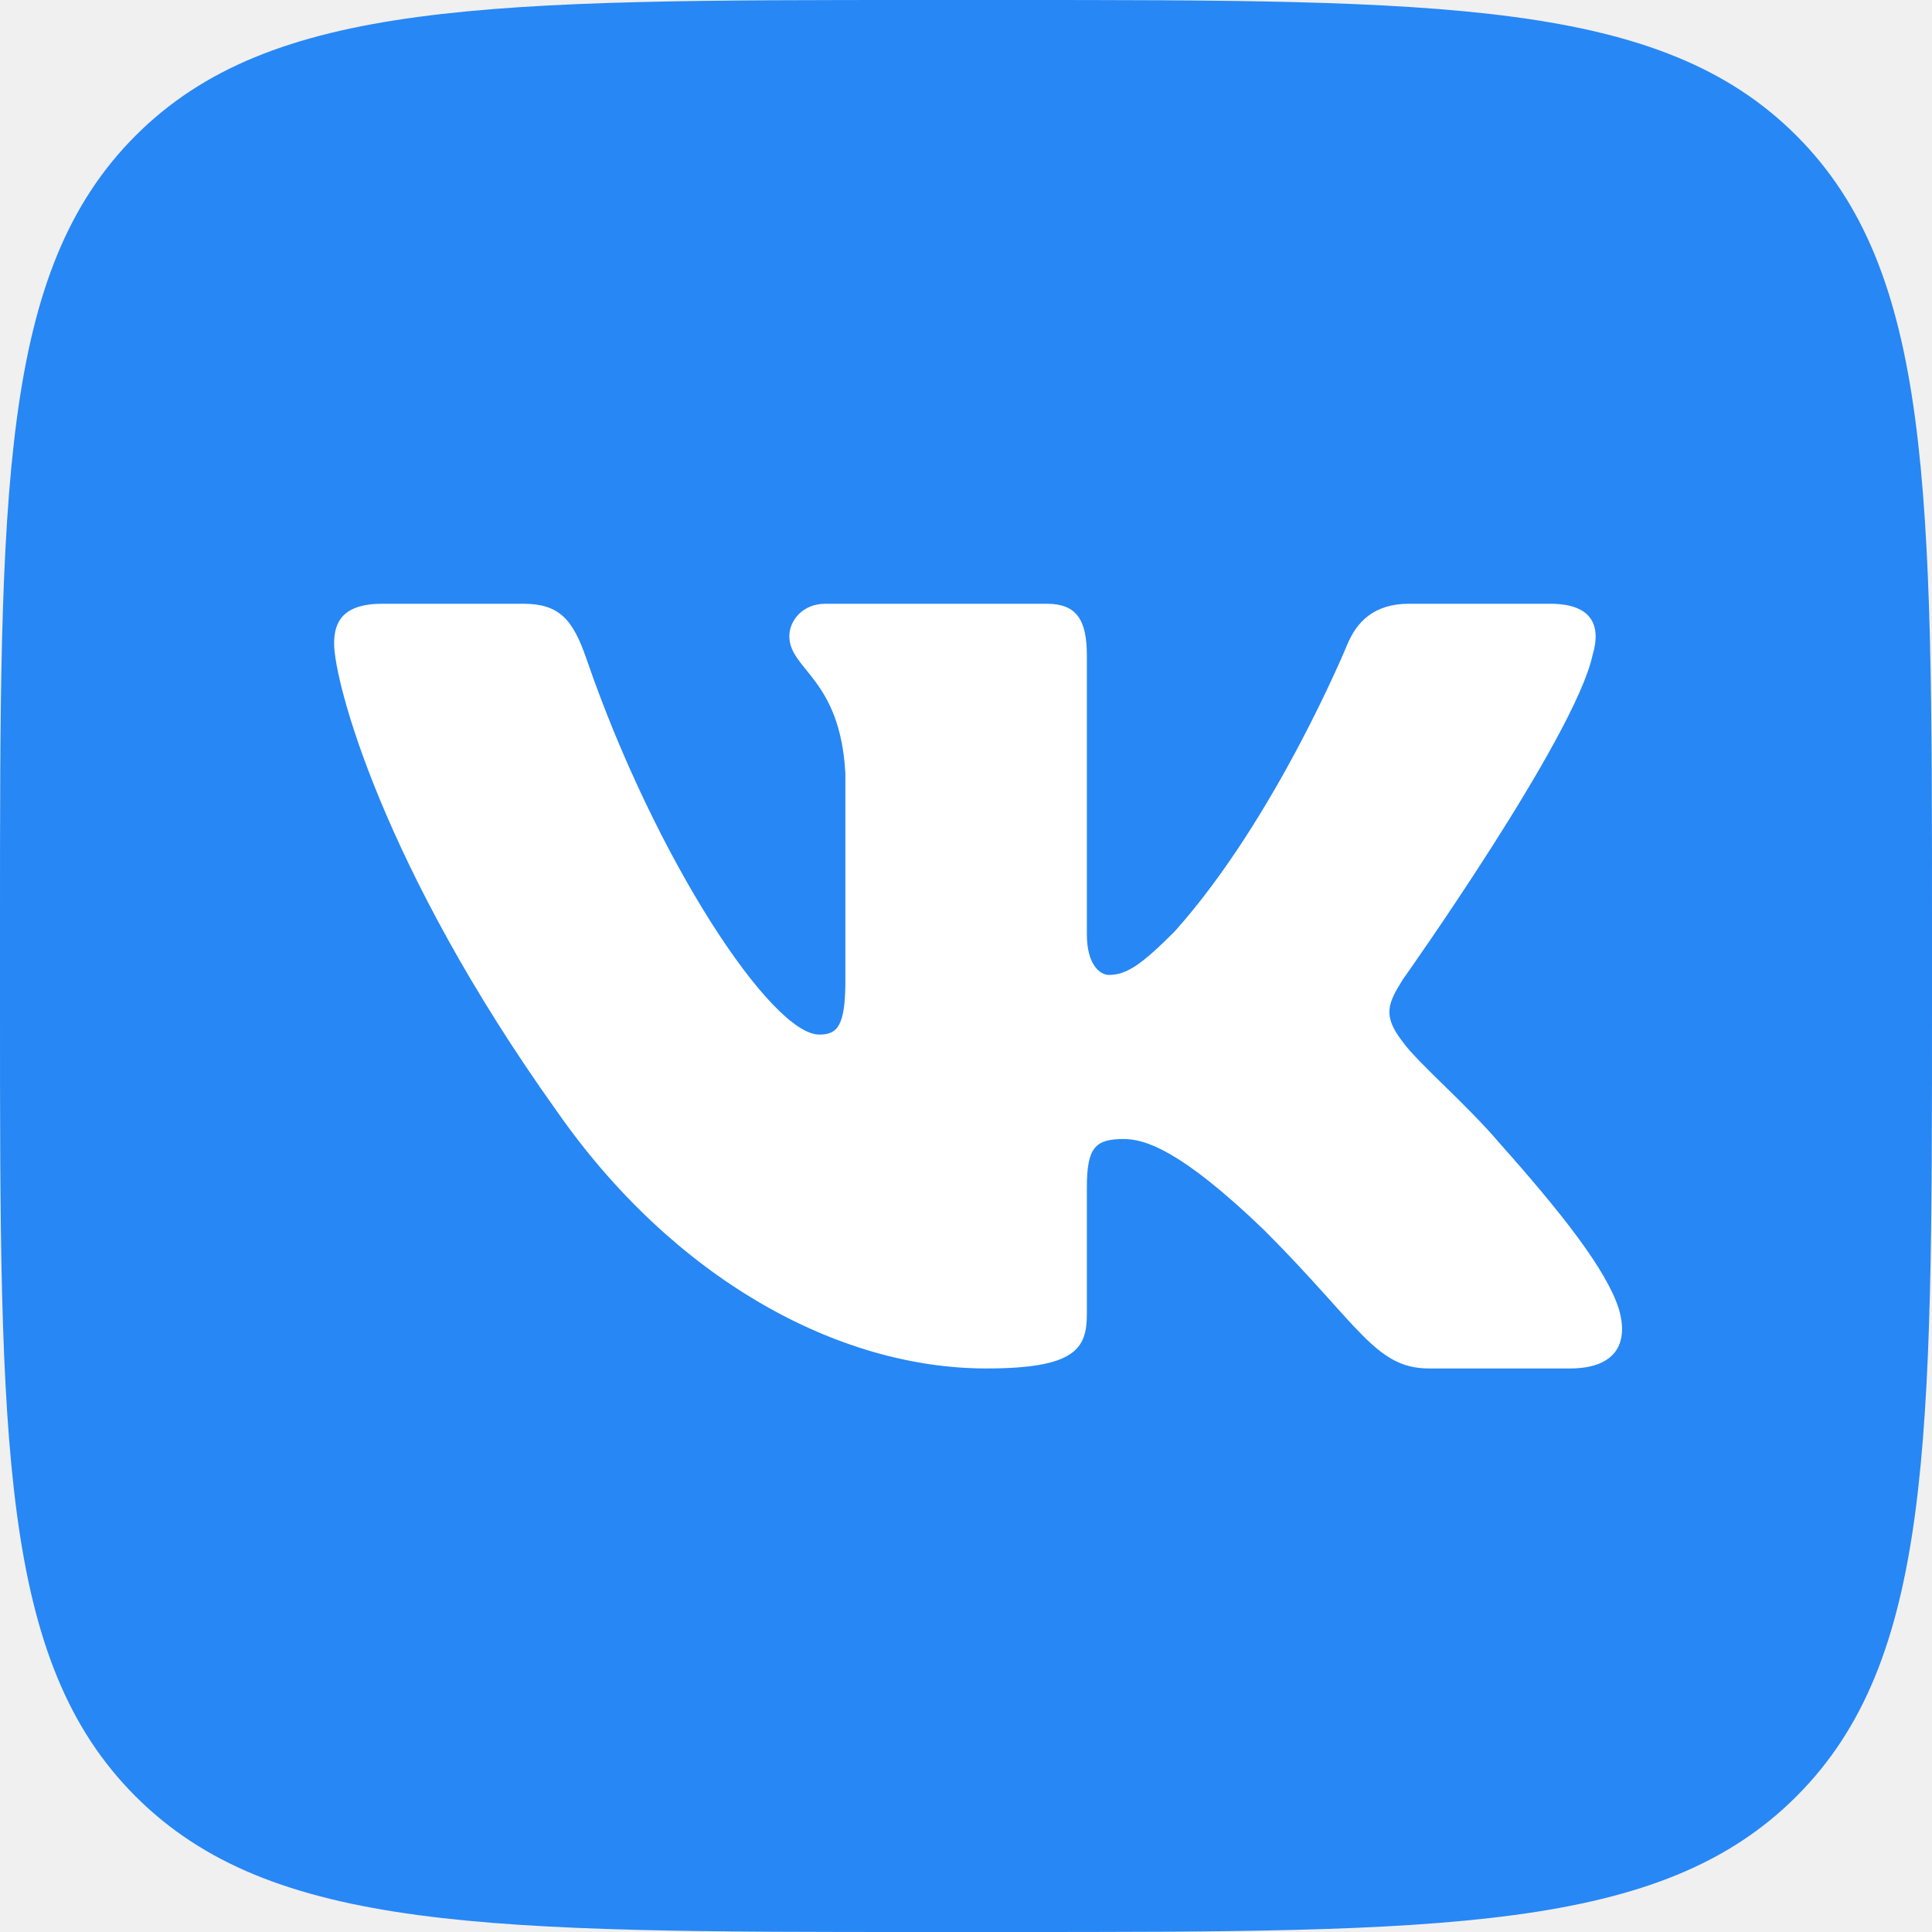
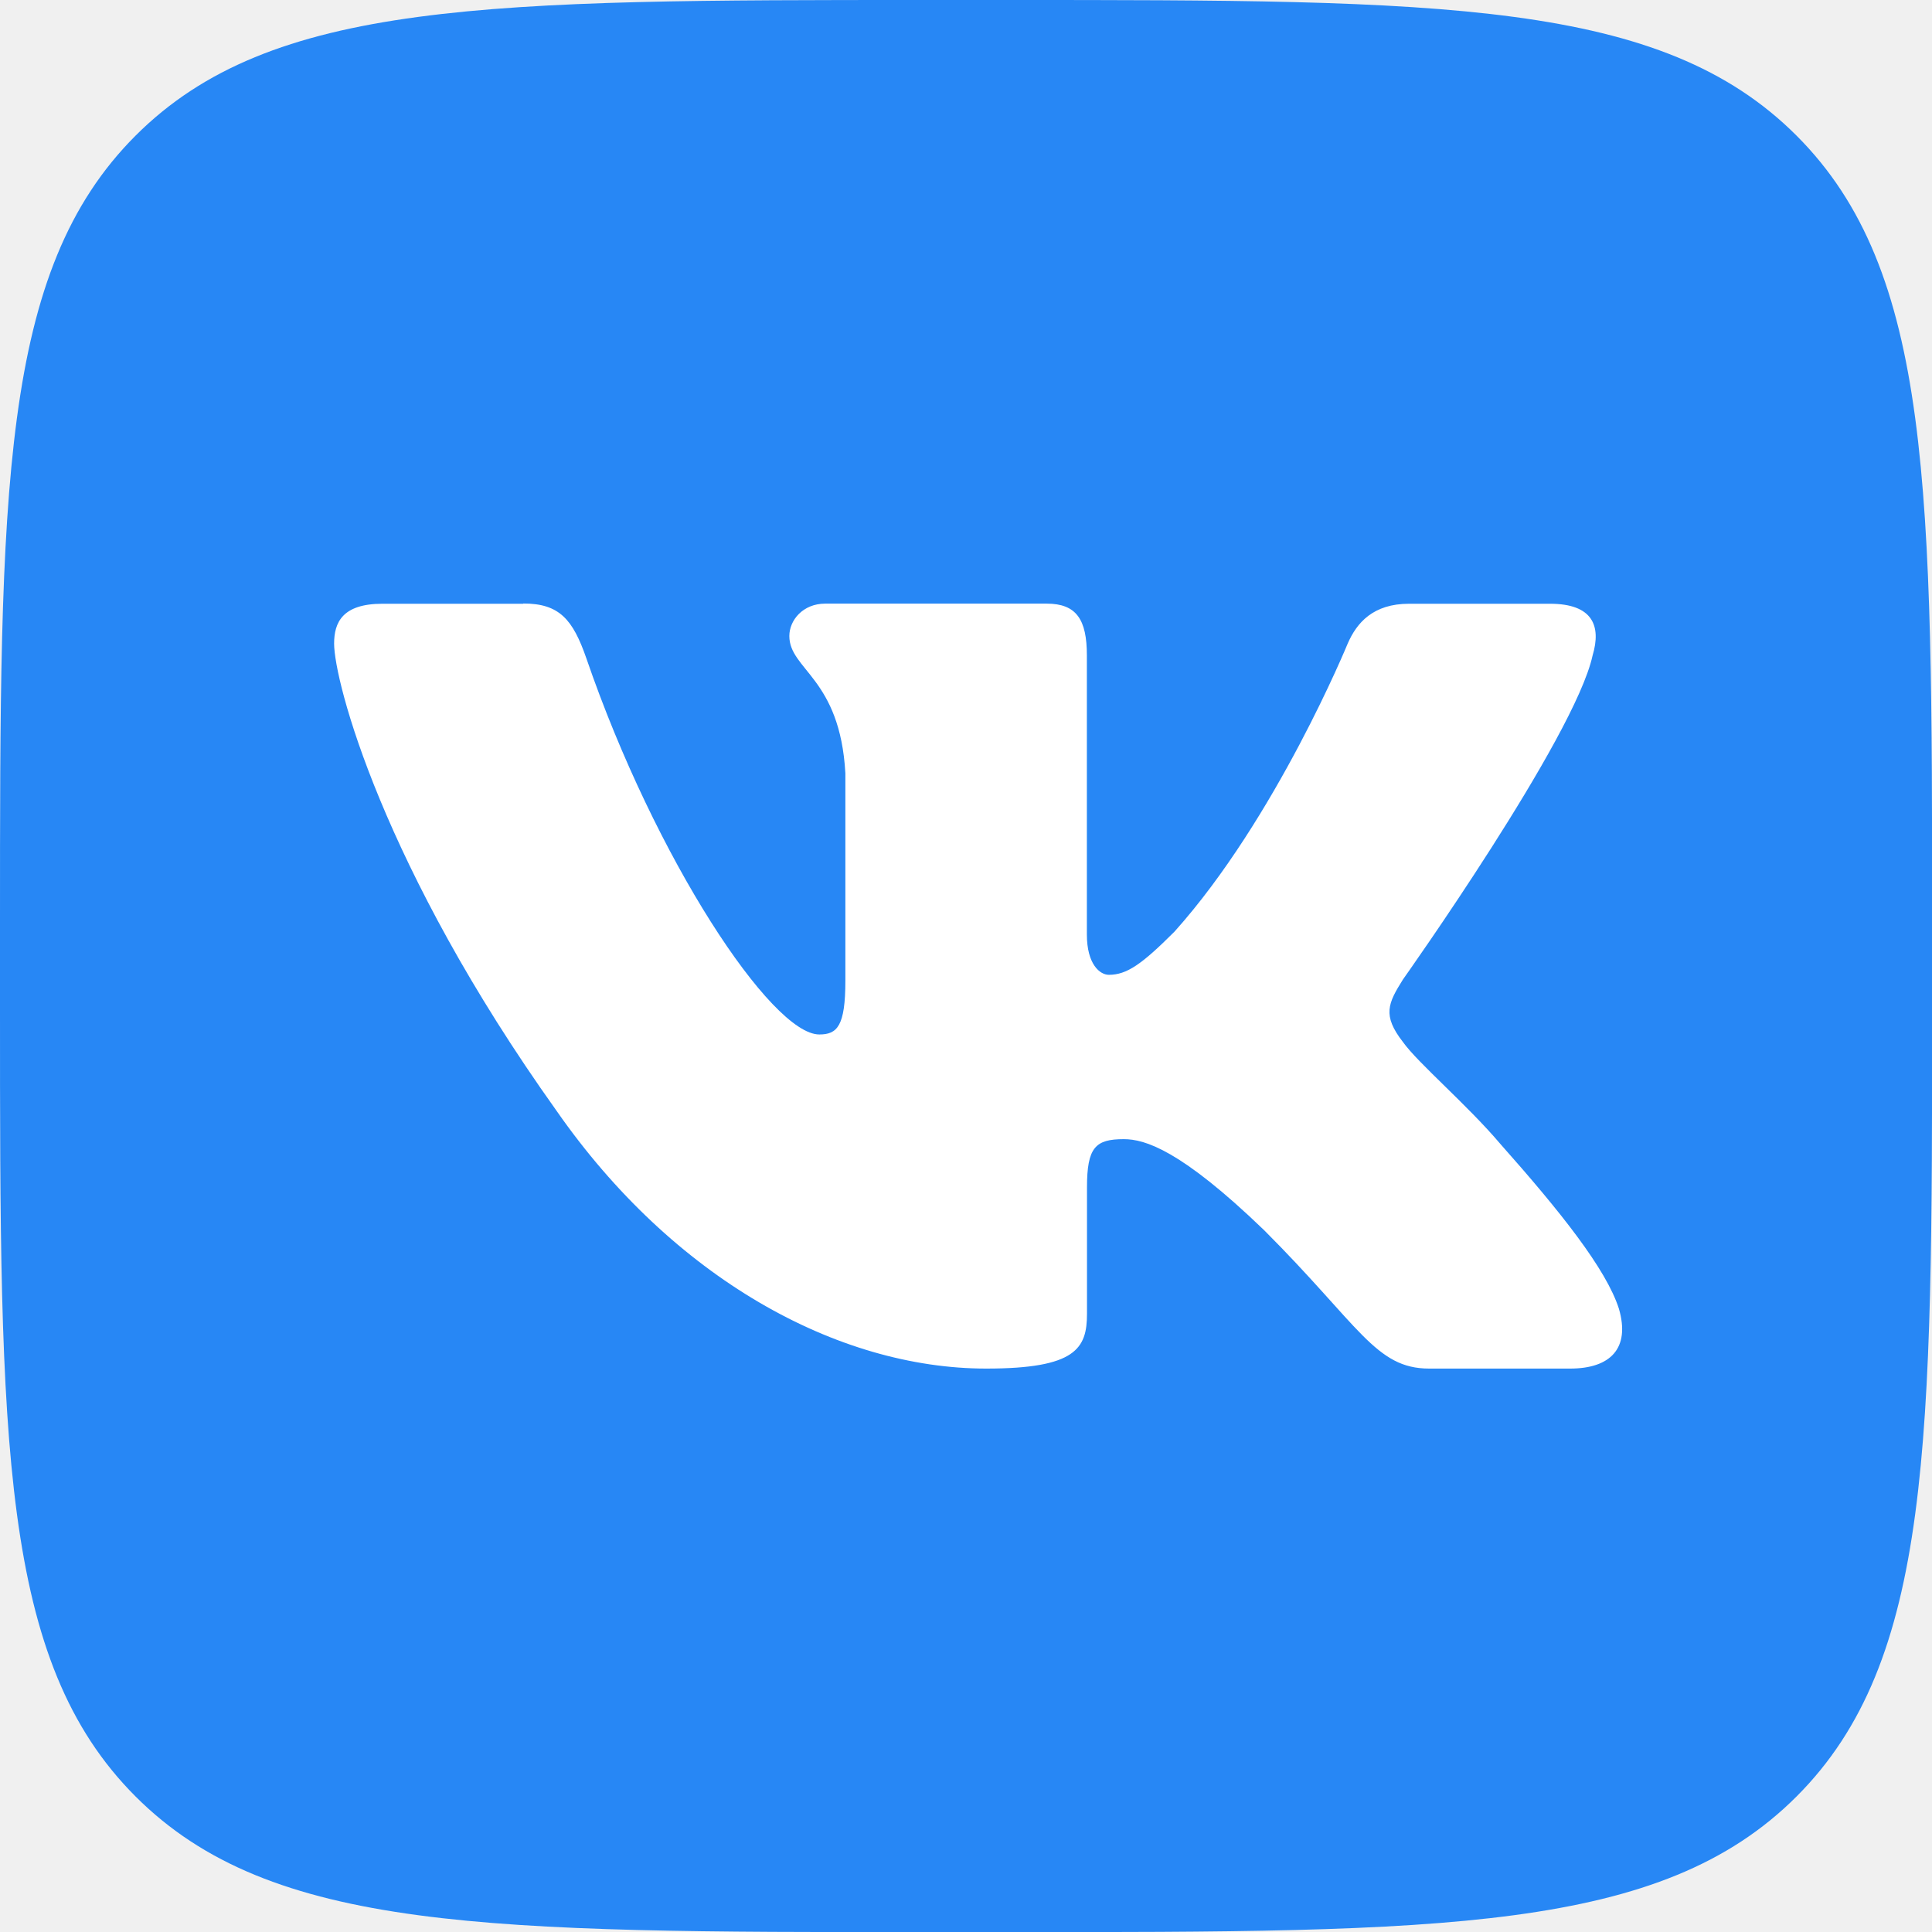
- <svg xmlns="http://www.w3.org/2000/svg" width="16" height="16" viewBox="0 0 16 16">
+ <svg xmlns="http://www.w3.org/2000/svg" height="16" viewBox="0 0 16 16" width="16">
  <g fill="none" fill-rule="evenodd">
-     <path fill="#2787F5" fill-rule="nonzero" d="M-1.18423789e-15,7.667 C-1.18423789e-15,4.053 -1.18423789e-15,2.246 1.123,1.123 C2.246,0 4.053,0 7.667,0 L8.333,0 C11.947,0 13.755,0 14.877,1.123 C16,2.246 16,4.053 16,7.667 L16,8.333 C16,11.947 16,13.755 14.877,14.877 C13.755,16 11.947,16 8.333,16 L7.667,16 C4.053,16 2.246,16 1.123,14.877 C-1.18423789e-15,13.755 -1.18423789e-15,11.947 -1.18423789e-15,8.333 L-1.18423789e-15,7.667 Z" />
-     <path fill="#FFF" d="M4.334,5 L3.167,5 C2.833,5 2.767,5.157 2.767,5.33 C2.767,5.639 3.162,7.172 4.609,9.199 C5.573,10.583 6.932,11.333 8.168,11.333 C8.91,11.333 9.001,11.167 9.001,10.88 L9.001,9.833 C9.001,9.5 9.072,9.433 9.307,9.433 C9.48,9.433 9.776,9.52 10.469,10.187 C11.26,10.978 11.39,11.333 11.835,11.333 L13.002,11.333 C13.336,11.333 13.502,11.167 13.406,10.838 C13.301,10.51 12.923,10.034 12.422,9.471 C12.15,9.149 11.742,8.803 11.618,8.63 C11.445,8.408 11.495,8.309 11.618,8.111 C11.618,8.111 13.04,6.109 13.188,5.429 C13.263,5.182 13.188,5 12.836,5 L11.669,5 C11.372,5 11.235,5.157 11.161,5.33 C11.161,5.33 10.568,6.776 9.727,7.715 C9.455,7.987 9.331,8.074 9.183,8.074 C9.109,8.074 9.001,7.987 9.001,7.74 L9.001,5.429 C9.001,5.132 8.915,5 8.668,5 L6.834,5 C6.649,5 6.537,5.138 6.537,5.268 C6.537,5.549 6.958,5.614 7.001,6.405 L7.001,8.123 C7.001,8.5 6.933,8.568 6.785,8.568 C6.389,8.568 5.427,7.116 4.856,5.454 C4.744,5.13 4.632,5 4.334,5 L4.334,5 Z" />
+     <path d="m0 7.667c0-3.614 0-5.421 1.123-6.544 1.123-1.123 2.93-1.123 6.544-1.123h.667c3.614 0 5.421 0 6.544 1.123 1.123 1.123 1.123 2.93 1.123 6.544v.667c0 3.614 0 5.421-1.123 6.544-1.123 1.123-2.93 1.123-6.544 1.123h-.667c-3.614 0-5.421 0-6.544-1.123-1.123-1.123-1.123-2.93-1.123-6.544z" fill="#2787f5" fill-rule="nonzero" />
+     <path d="m4.334 5h-1.167c-.333 0-.4.157-.4.33 0 .309.396 1.842 1.842 3.869.964 1.384 2.323 2.135 3.559 2.135.742 0 .834-.167.834-.454v-1.046c0-.333.07-.4.305-.4.173 0 .47.087 1.162.754.791.791.922 1.146 1.367 1.146h1.167c.333 0 .5-.167.404-.496-.105-.328-.483-.803-.984-1.367-.272-.321-.68-.667-.804-.841-.173-.222-.124-.321 0-.519 0 0 1.422-2.002 1.57-2.682.074-.247 0-.429-.353-.429h-1.167c-.297 0-.433.157-.508.33 0 0-.593 1.446-1.434 2.385-.272.272-.396.358-.544.358-.074 0-.182-.087-.182-.334v-2.311c0-.297-.086-.429-.333-.429h-1.834c-.185 0-.297.138-.297.268 0 .281.42.346.464 1.137v1.718c0 .377-.068.445-.216.445-.396 0-1.358-1.453-1.929-3.115-.112-.323-.224-.454-.522-.454z" fill="#fff" />
  </g>
</svg>
